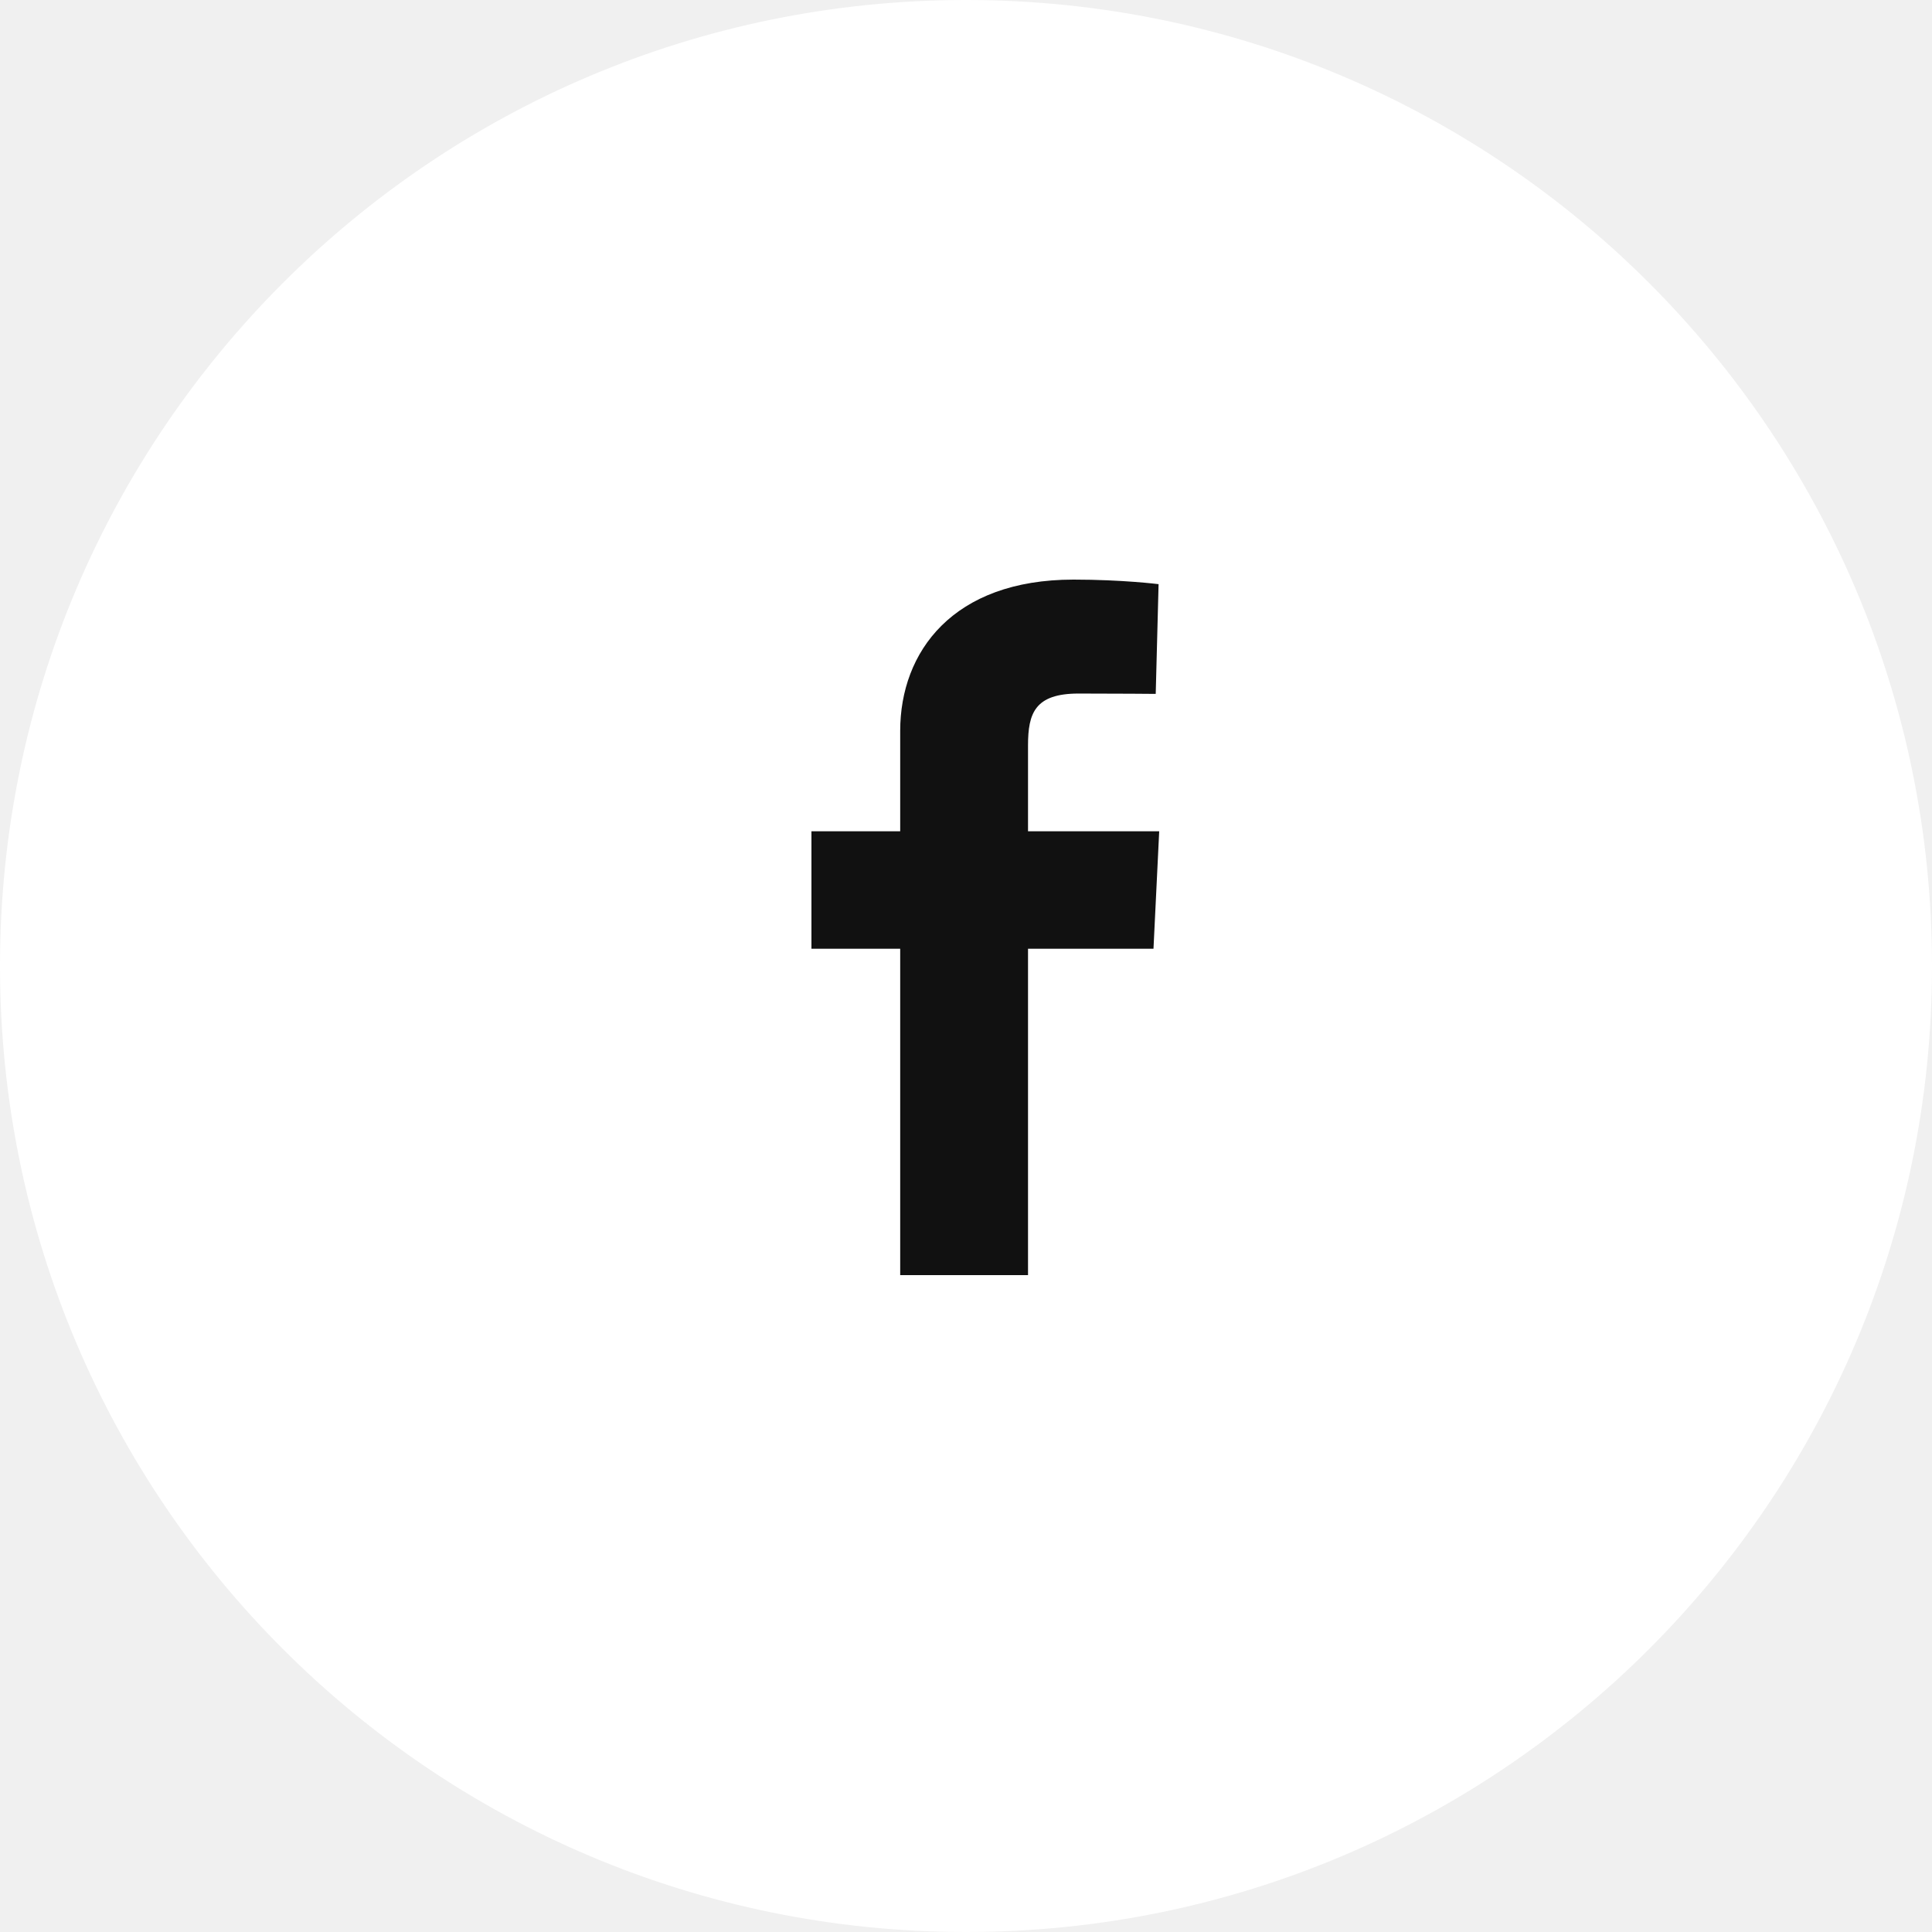
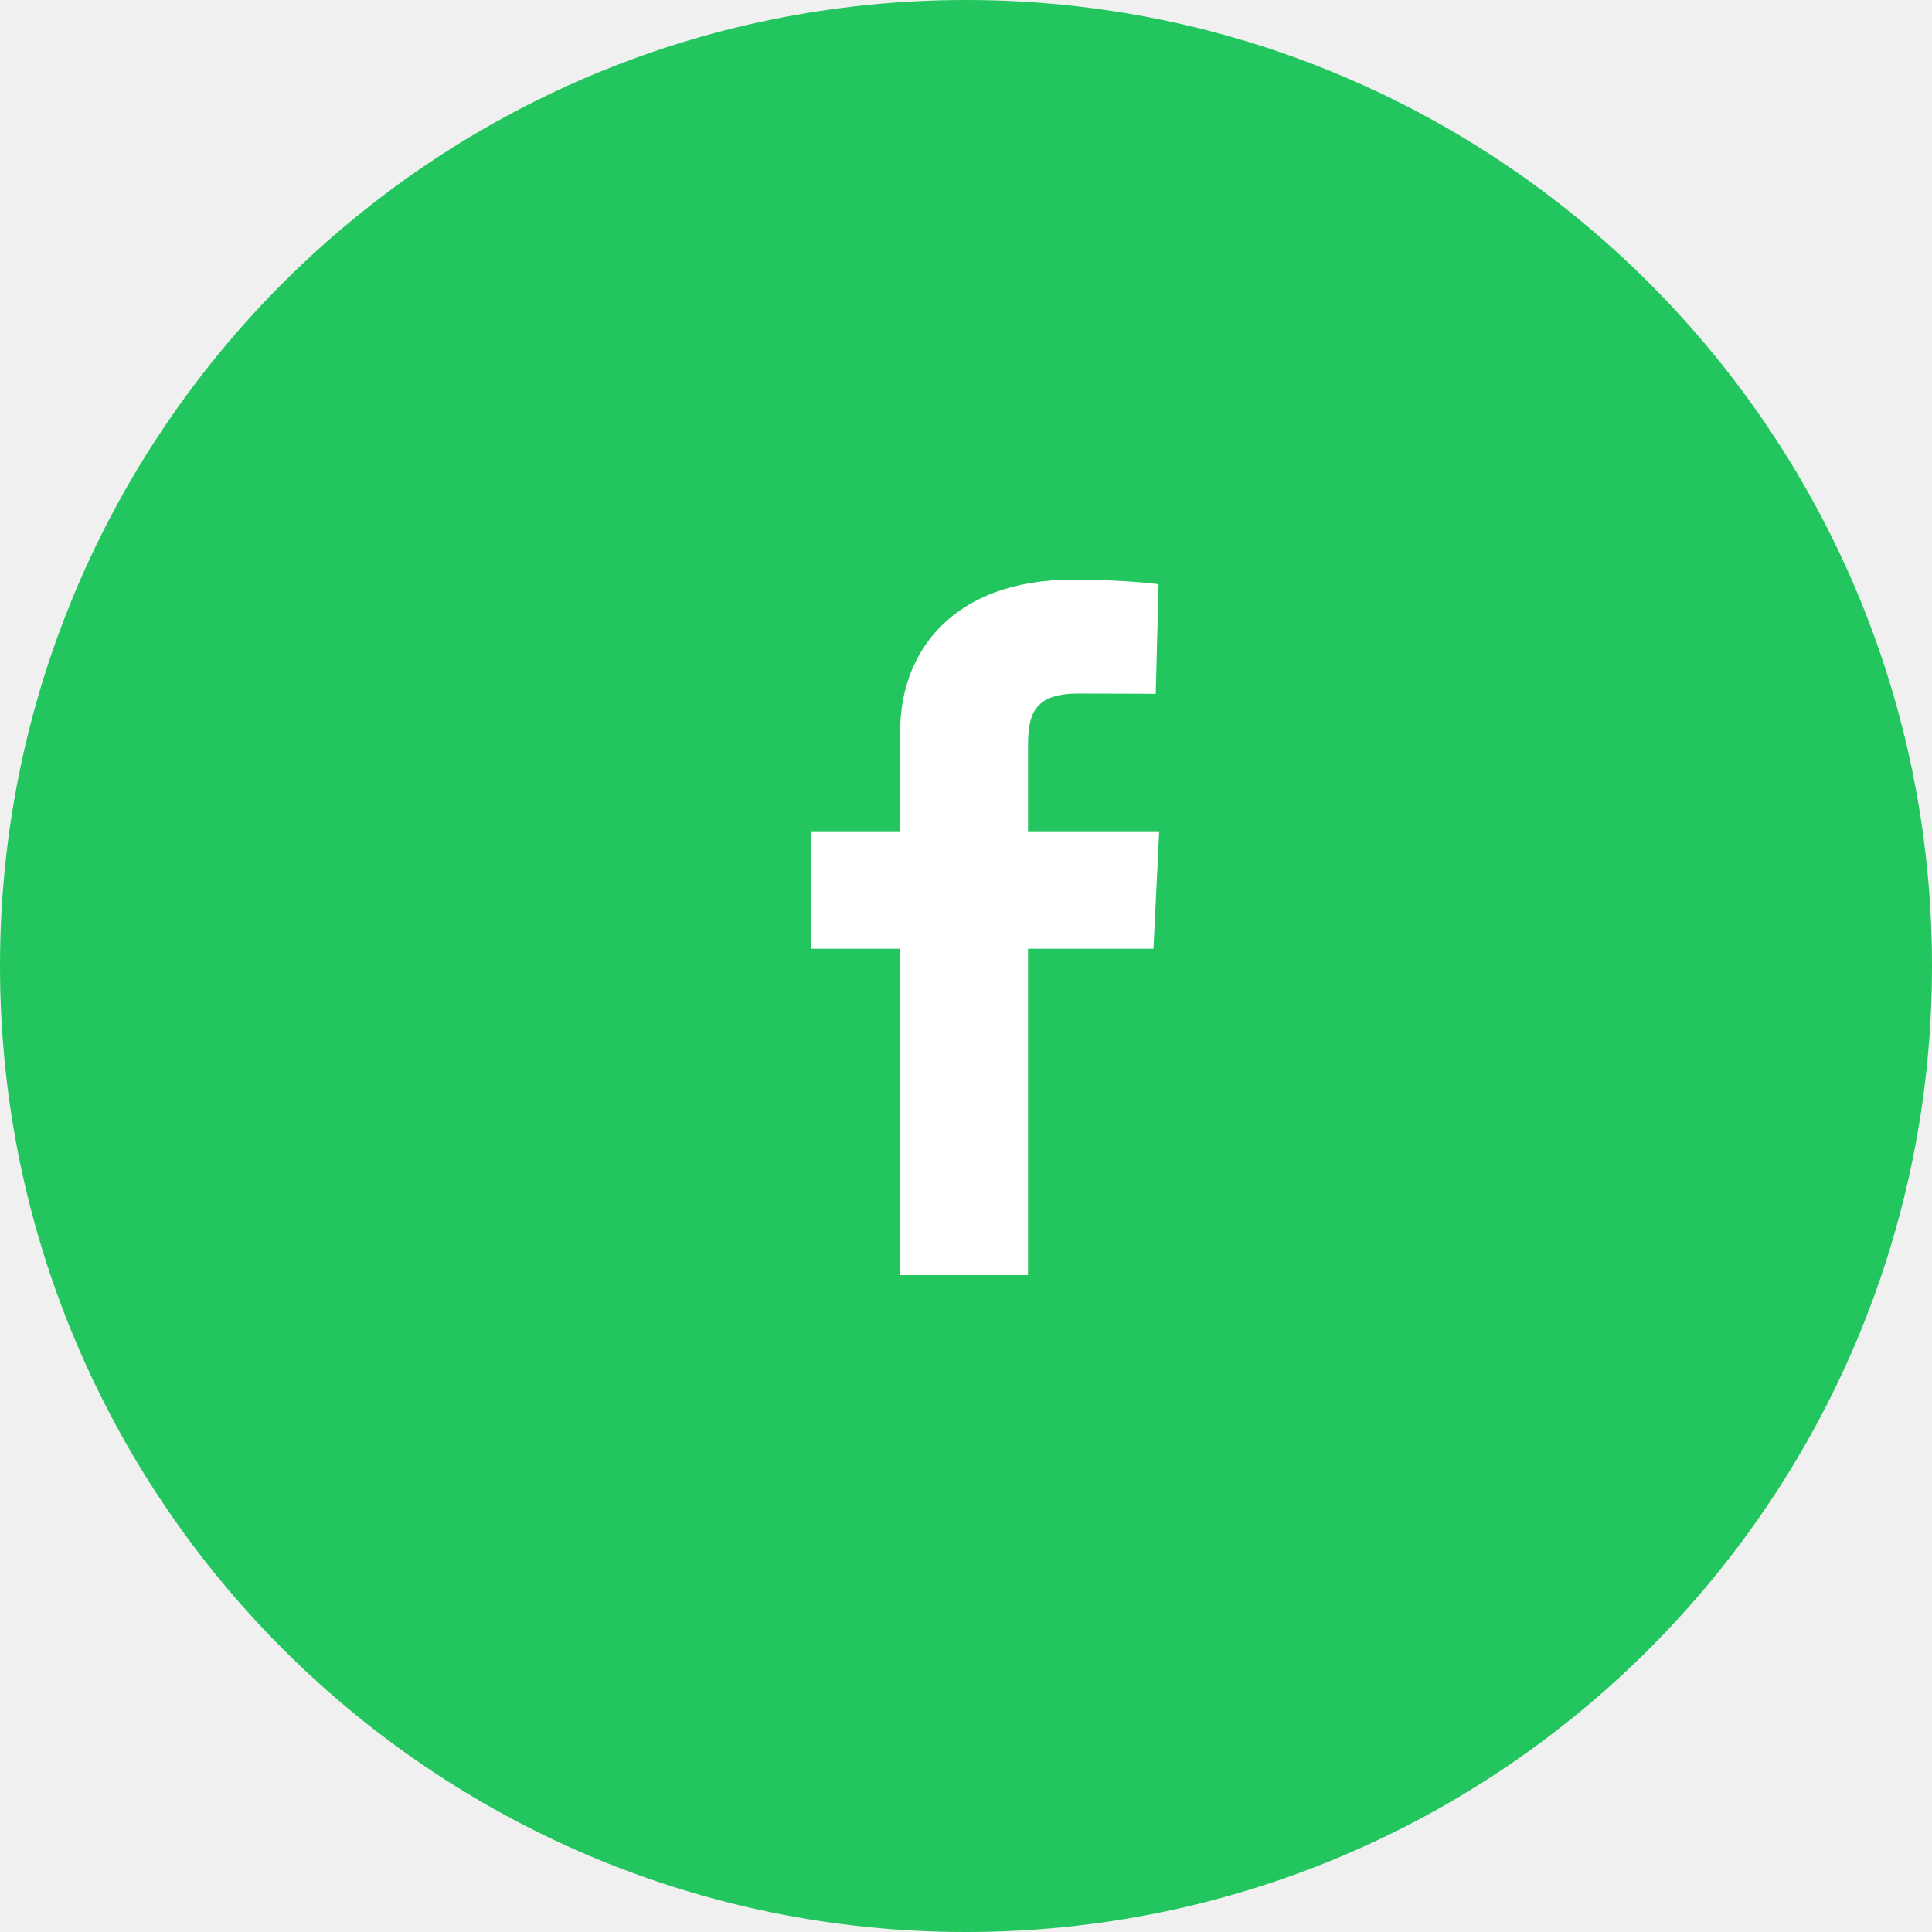
<svg xmlns="http://www.w3.org/2000/svg" width="50" height="50" viewBox="0 0 50 50" fill="none">
-   <rect width="50" height="50" rx="25" fill="white" />
-   <path d="M23.297 33V24.554H21V21.513H23.297V18.915C23.297 16.874 24.655 15 27.782 15C29.048 15 29.984 15.118 29.984 15.118L29.91 17.958C29.91 17.958 28.956 17.949 27.914 17.949C26.786 17.949 26.605 18.454 26.605 19.292V21.513H30L29.852 24.554H26.605V33H23.297Z" fill="#111111" />
+   <rect width="50" height="50" rx="25" fill="#22c55e" />
+   <path d="M23.297 33V24.554H21V21.513H23.297V18.915C23.297 16.874 24.655 15 27.782 15C29.048 15 29.984 15.118 29.984 15.118L29.91 17.958C29.91 17.958 28.956 17.949 27.914 17.949C26.786 17.949 26.605 18.454 26.605 19.292V21.513H30L29.852 24.554H26.605V33H23.297Z" fill="#fff" />
</svg>
